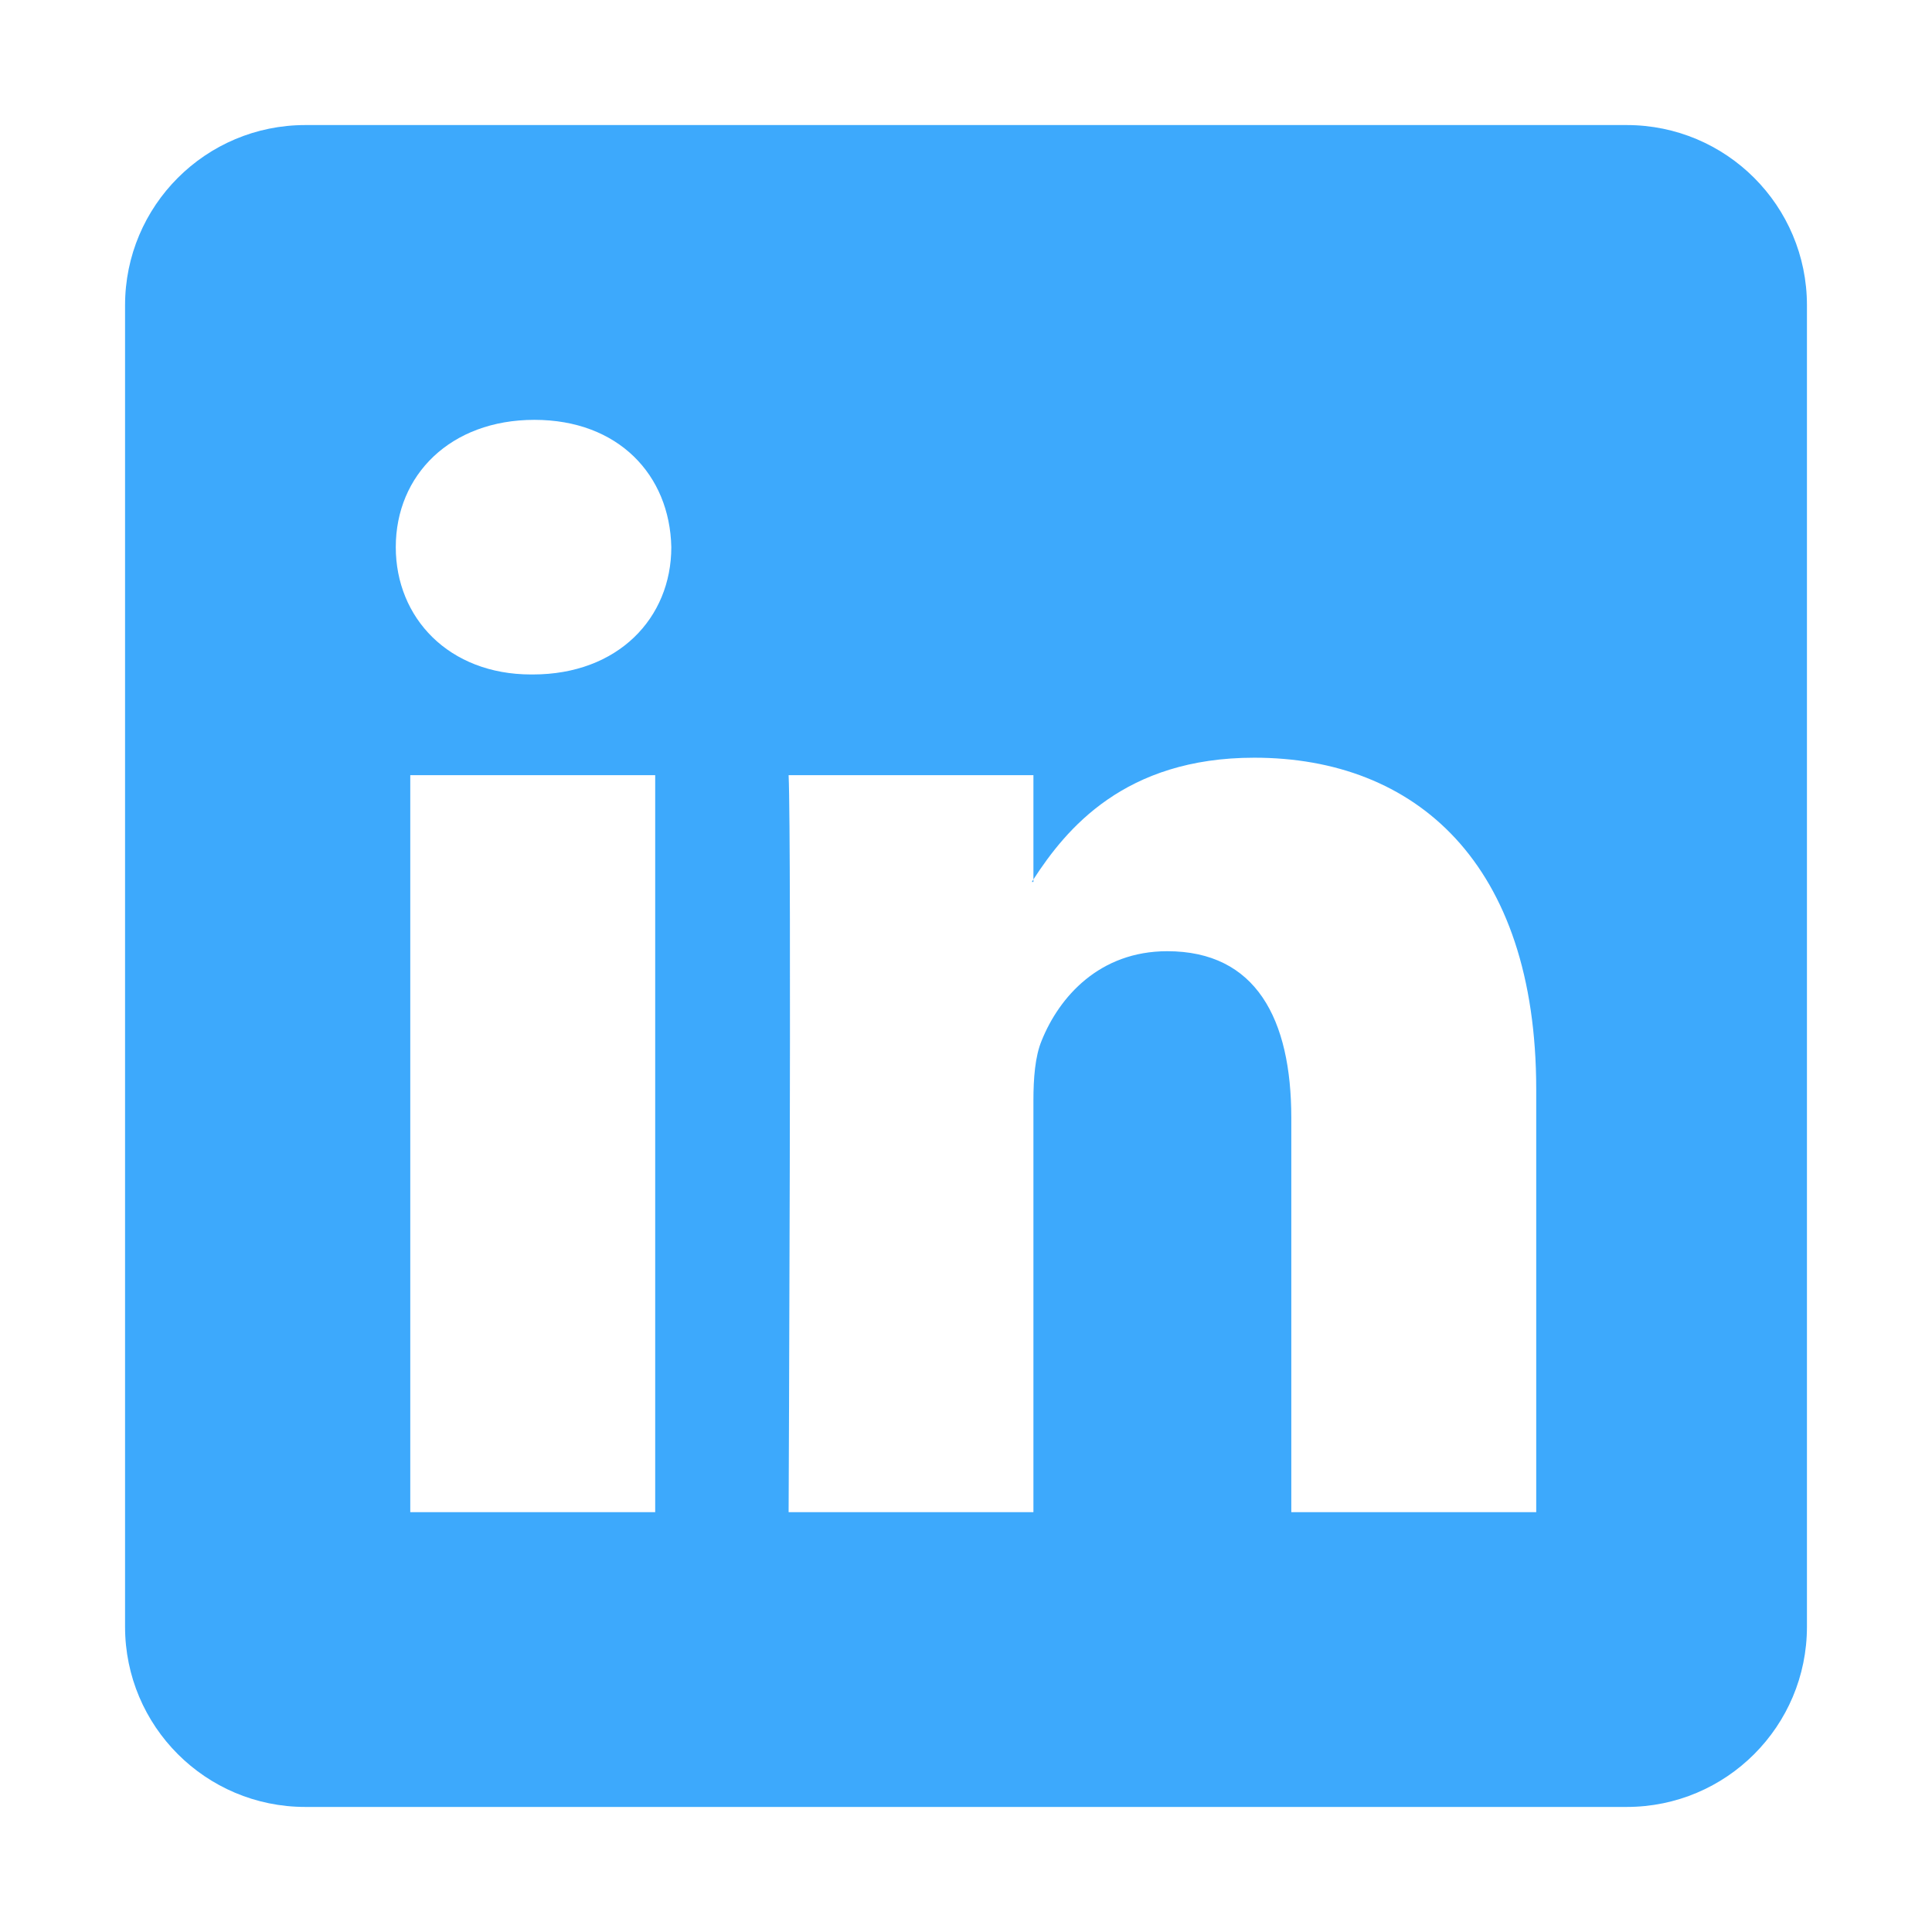
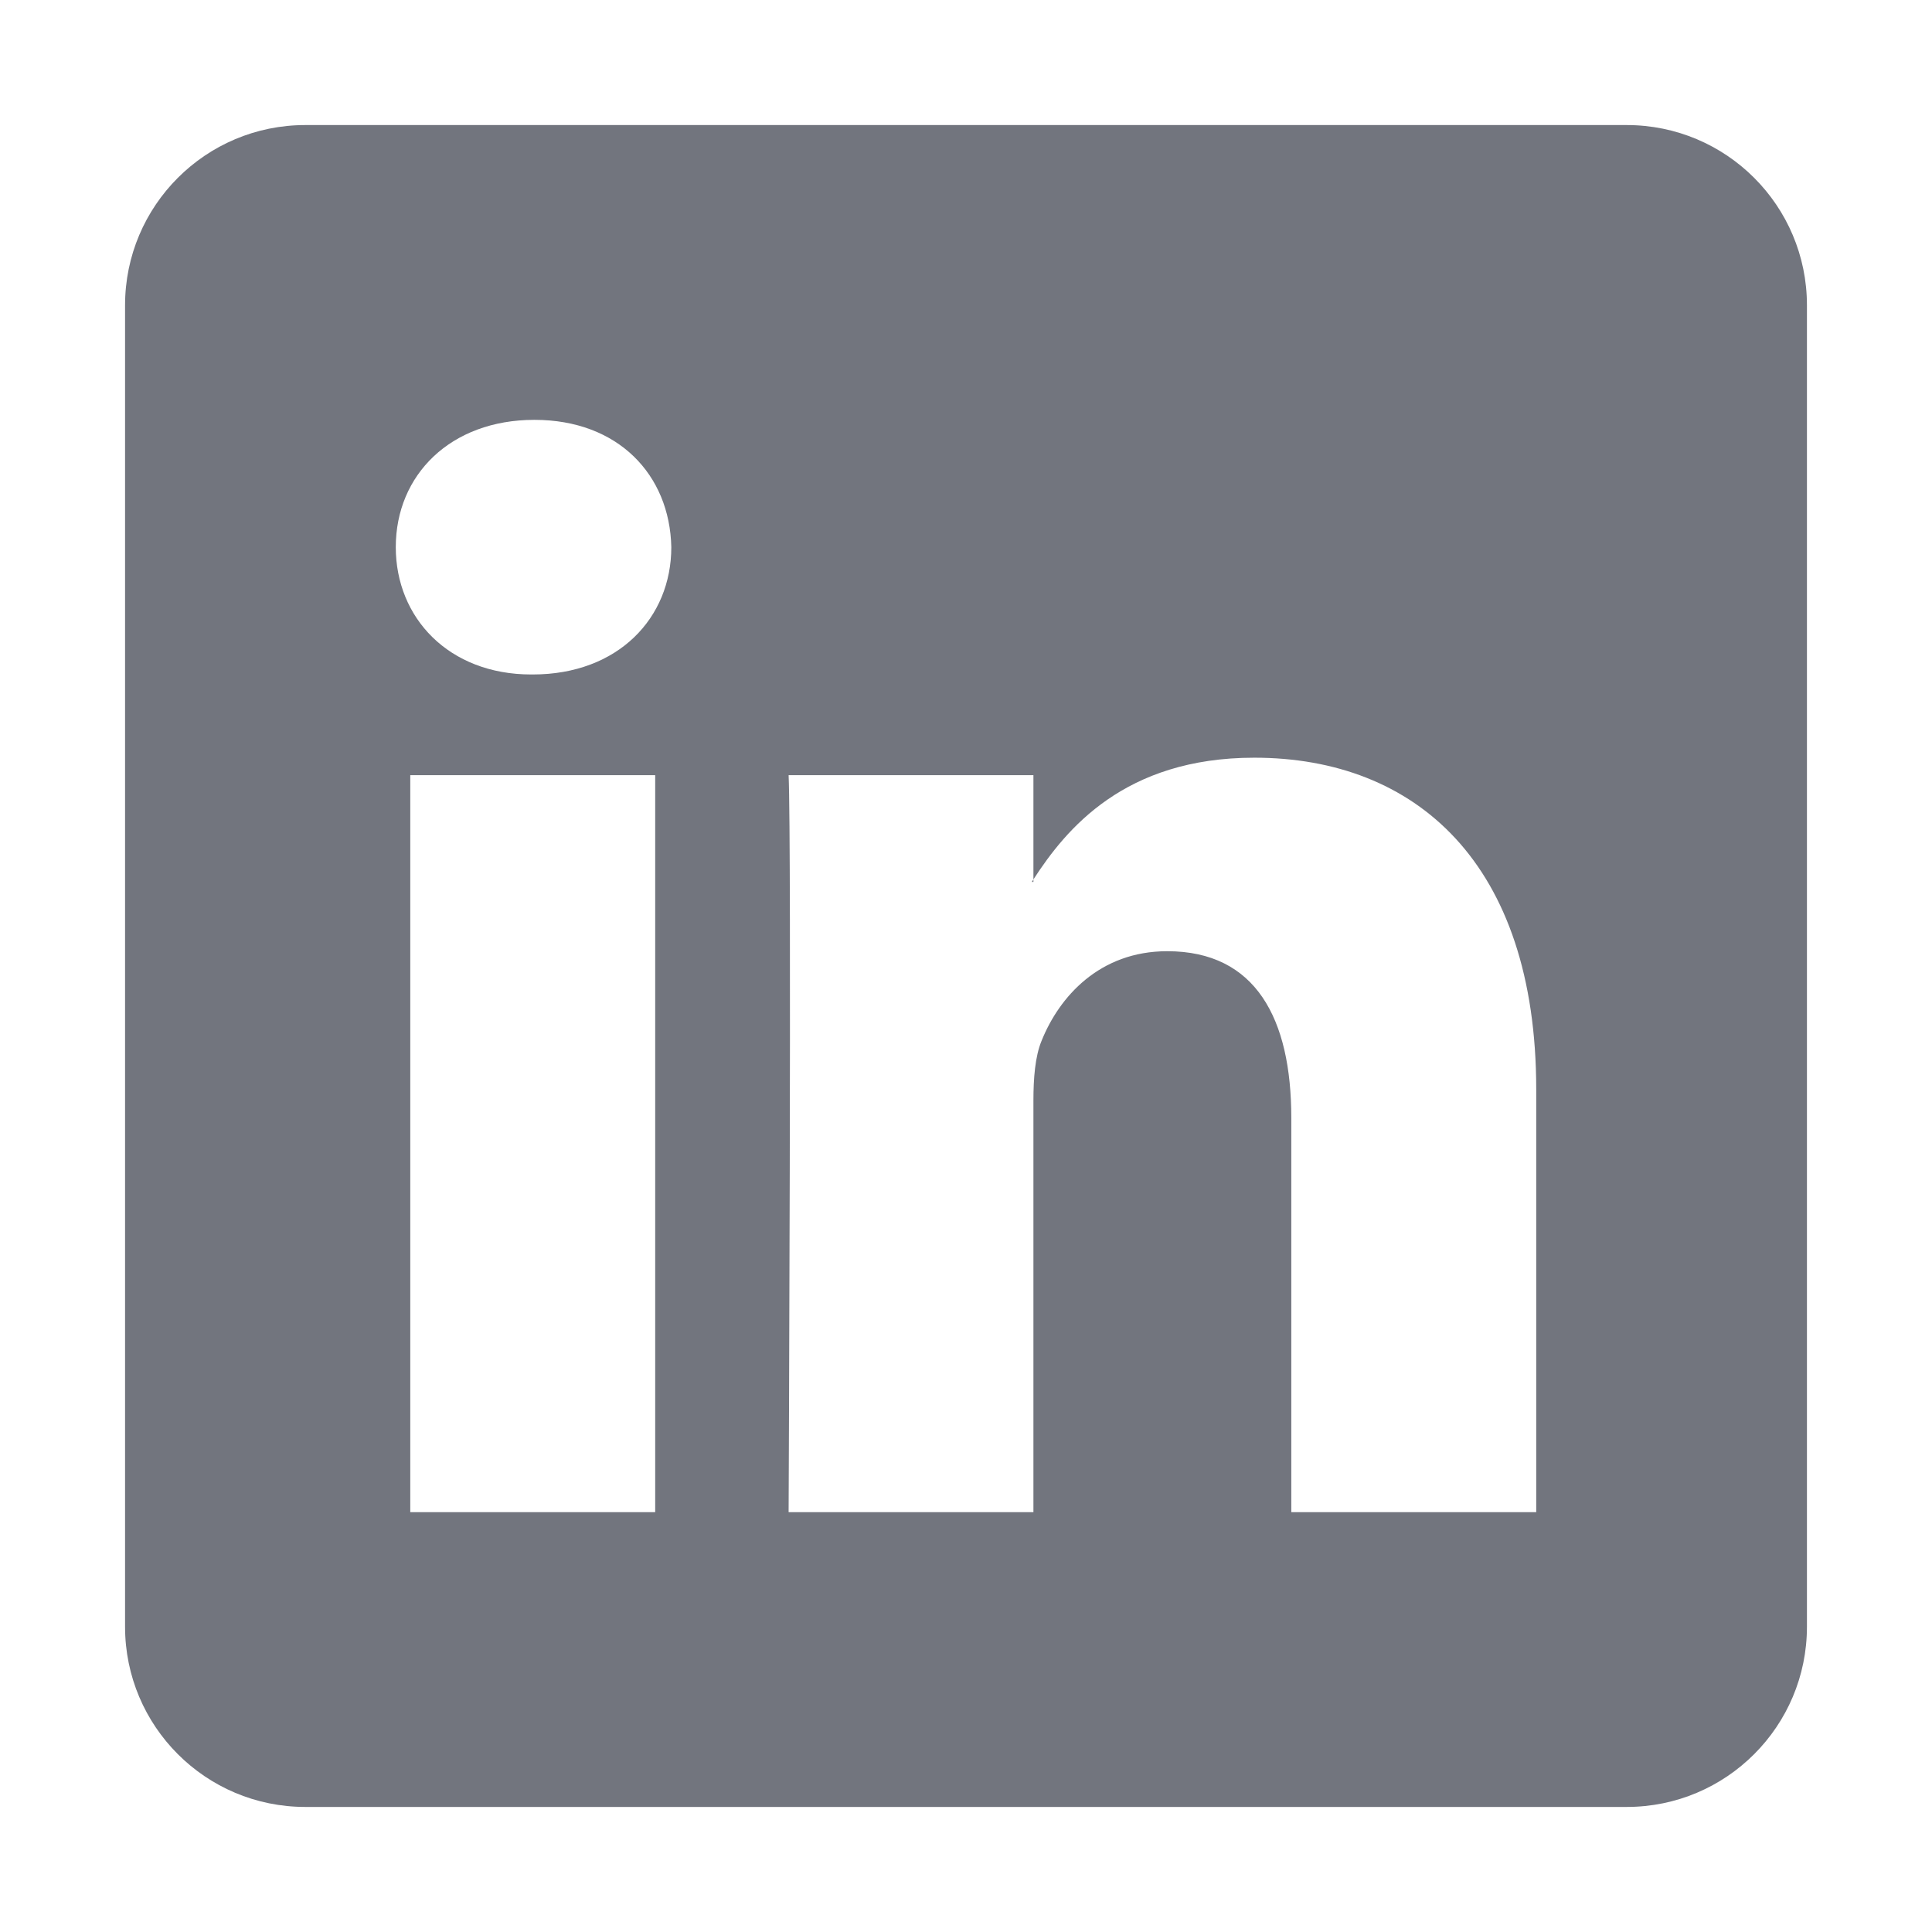
- <svg xmlns="http://www.w3.org/2000/svg" height="100%" stroke-miterlimit="10" style="fill-rule:nonzero;clip-rule:evenodd;stroke-linecap:round;stroke-linejoin:round;" version="1.1" viewBox="0 0 3000 3000" width="100%">
-   <defs fill="#000000">
-     <linearGradient gradientTransform="matrix(1 0 0 1 0 0)" gradientUnits="userSpaceOnUse" id="LinearGradient" x1="1500.14" x2="2805.81" y1="1500.08" y2="194.188" fill="#000000">
-       <stop offset="0" stop-color="#7e7e7e" fill="#000000" />
-       <stop offset="0.556" stop-color="#c8c8c8" fill="#000000" />
-       <stop offset="1" stop-color="#7e7e7e" fill="#000000" />
-     </linearGradient>
-   </defs>
-   <g id="Layer-1" />
-   <g id="Layer-3">
-     <path d="M474 194.188C319.461 194.187 194.187 319.461 194.188 474L194.188 2526C194.187 2680.54 319.461 2805.81 474 2805.81L2526 2805.81C2680.54 2805.81 2805.81 2680.54 2805.81 2526L2805.81 474C2805.81 319.461 2680.54 194.188 2526 194.188L474 194.188ZM829.812 651.938C960.014 651.937 1040.03 737.322 1042.41 849.625C1042.41 959.552 959.859 1047.31 827.281 1047.31C827.281 1047.31 824.75 1047.31 824.75 1047.31C697.083 1047.31 614.562 959.552 614.562 849.625C614.562 737.481 699.611 651.938 829.812 651.938ZM1947.62 1176.56C2197.89 1176.56 2385.44 1340.02 2385.44 1691.66L2385.44 2348.06L2005.12 2348.06L2005.12 1735.84C2005.12 1581.88 1950.15 1477.03 1812.5 1477.03C1707.33 1477.03 1644.78 1547.83 1617.38 1616.09C1607.24 1640.49 1604.69 1674.72 1604.69 1708.94L1604.69 2348.06L1224.56 2348.06C1224.56 2348.06 1229.31 1311.05 1224.56 1203.66L1604.69 1203.66L1604.69 1365.53C1655.37 1287.44 1745.83 1176.56 1947.62 1176.56ZM637.062 1203.66L1017.38 1203.66L1017.38 2348.06L637.062 2348.06L637.062 1203.66ZM1604.69 1365.53C1603.84 1366.85 1603 1368.15 1602.16 1369.47L1604.69 1369.47L1604.69 1365.53Z" fill="#3da9fc" fill-rule="nonzero" opacity="1" stroke="none" />
+ <svg xmlns="http://www.w3.org/2000/svg" id="SvgjsSvg1011" width="288" height="288" version="1.1">
+   <defs id="SvgjsDefs1012" />
+   <g id="SvgjsG1013">
+     <svg stroke-linecap="round" stroke-linejoin="round" stroke-miterlimit="10" clip-rule="evenodd" viewBox="0 0 3000 3000" width="288" height="288">
+       <path fill="#72757e" d="M474 194.188C319.461 194.187 194.187 319.461 194.188 474L194.188 2526C194.187 2680.54 319.461 2805.81 474 2805.81L2526 2805.81C2680.54 2805.81 2805.81 2680.54 2805.81 2526L2805.81 474C2805.81 319.461 2680.54 194.188 2526 194.188L474 194.188ZM829.812 651.938C960.014 651.937 1040.03 737.322 1042.41 849.625C1042.41 959.552 959.859 1047.31 827.281 1047.31C827.281 1047.31 824.75 1047.31 824.75 1047.31C697.083 1047.31 614.562 959.552 614.562 849.625C614.562 737.481 699.611 651.938 829.812 651.938ZM1947.62 1176.56C2197.89 1176.56 2385.44 1340.02 2385.44 1691.66L2385.44 2348.06L2005.12 2348.06L2005.12 1735.84C2005.12 1581.88 1950.15 1477.03 1812.5 1477.03C1707.33 1477.03 1644.78 1547.83 1617.38 1616.09C1607.24 1640.49 1604.69 1674.72 1604.69 1708.94L1604.69 2348.06L1224.56 2348.06C1224.56 2348.06 1229.31 1311.05 1224.56 1203.66L1604.69 1203.66L1604.69 1365.53C1655.37 1287.44 1745.83 1176.56 1947.62 1176.56ZM637.062 1203.66L1017.38 1203.66L1017.38 2348.06L637.062 2348.06L637.062 1203.66ZM1604.69 1365.53C1603.84 1366.85 1603 1368.15 1602.16 1369.47L1604.69 1369.47L1604.69 1365.53Z" class="color3da9fc svgShape" />
+     </svg>
  </g>
</svg>
